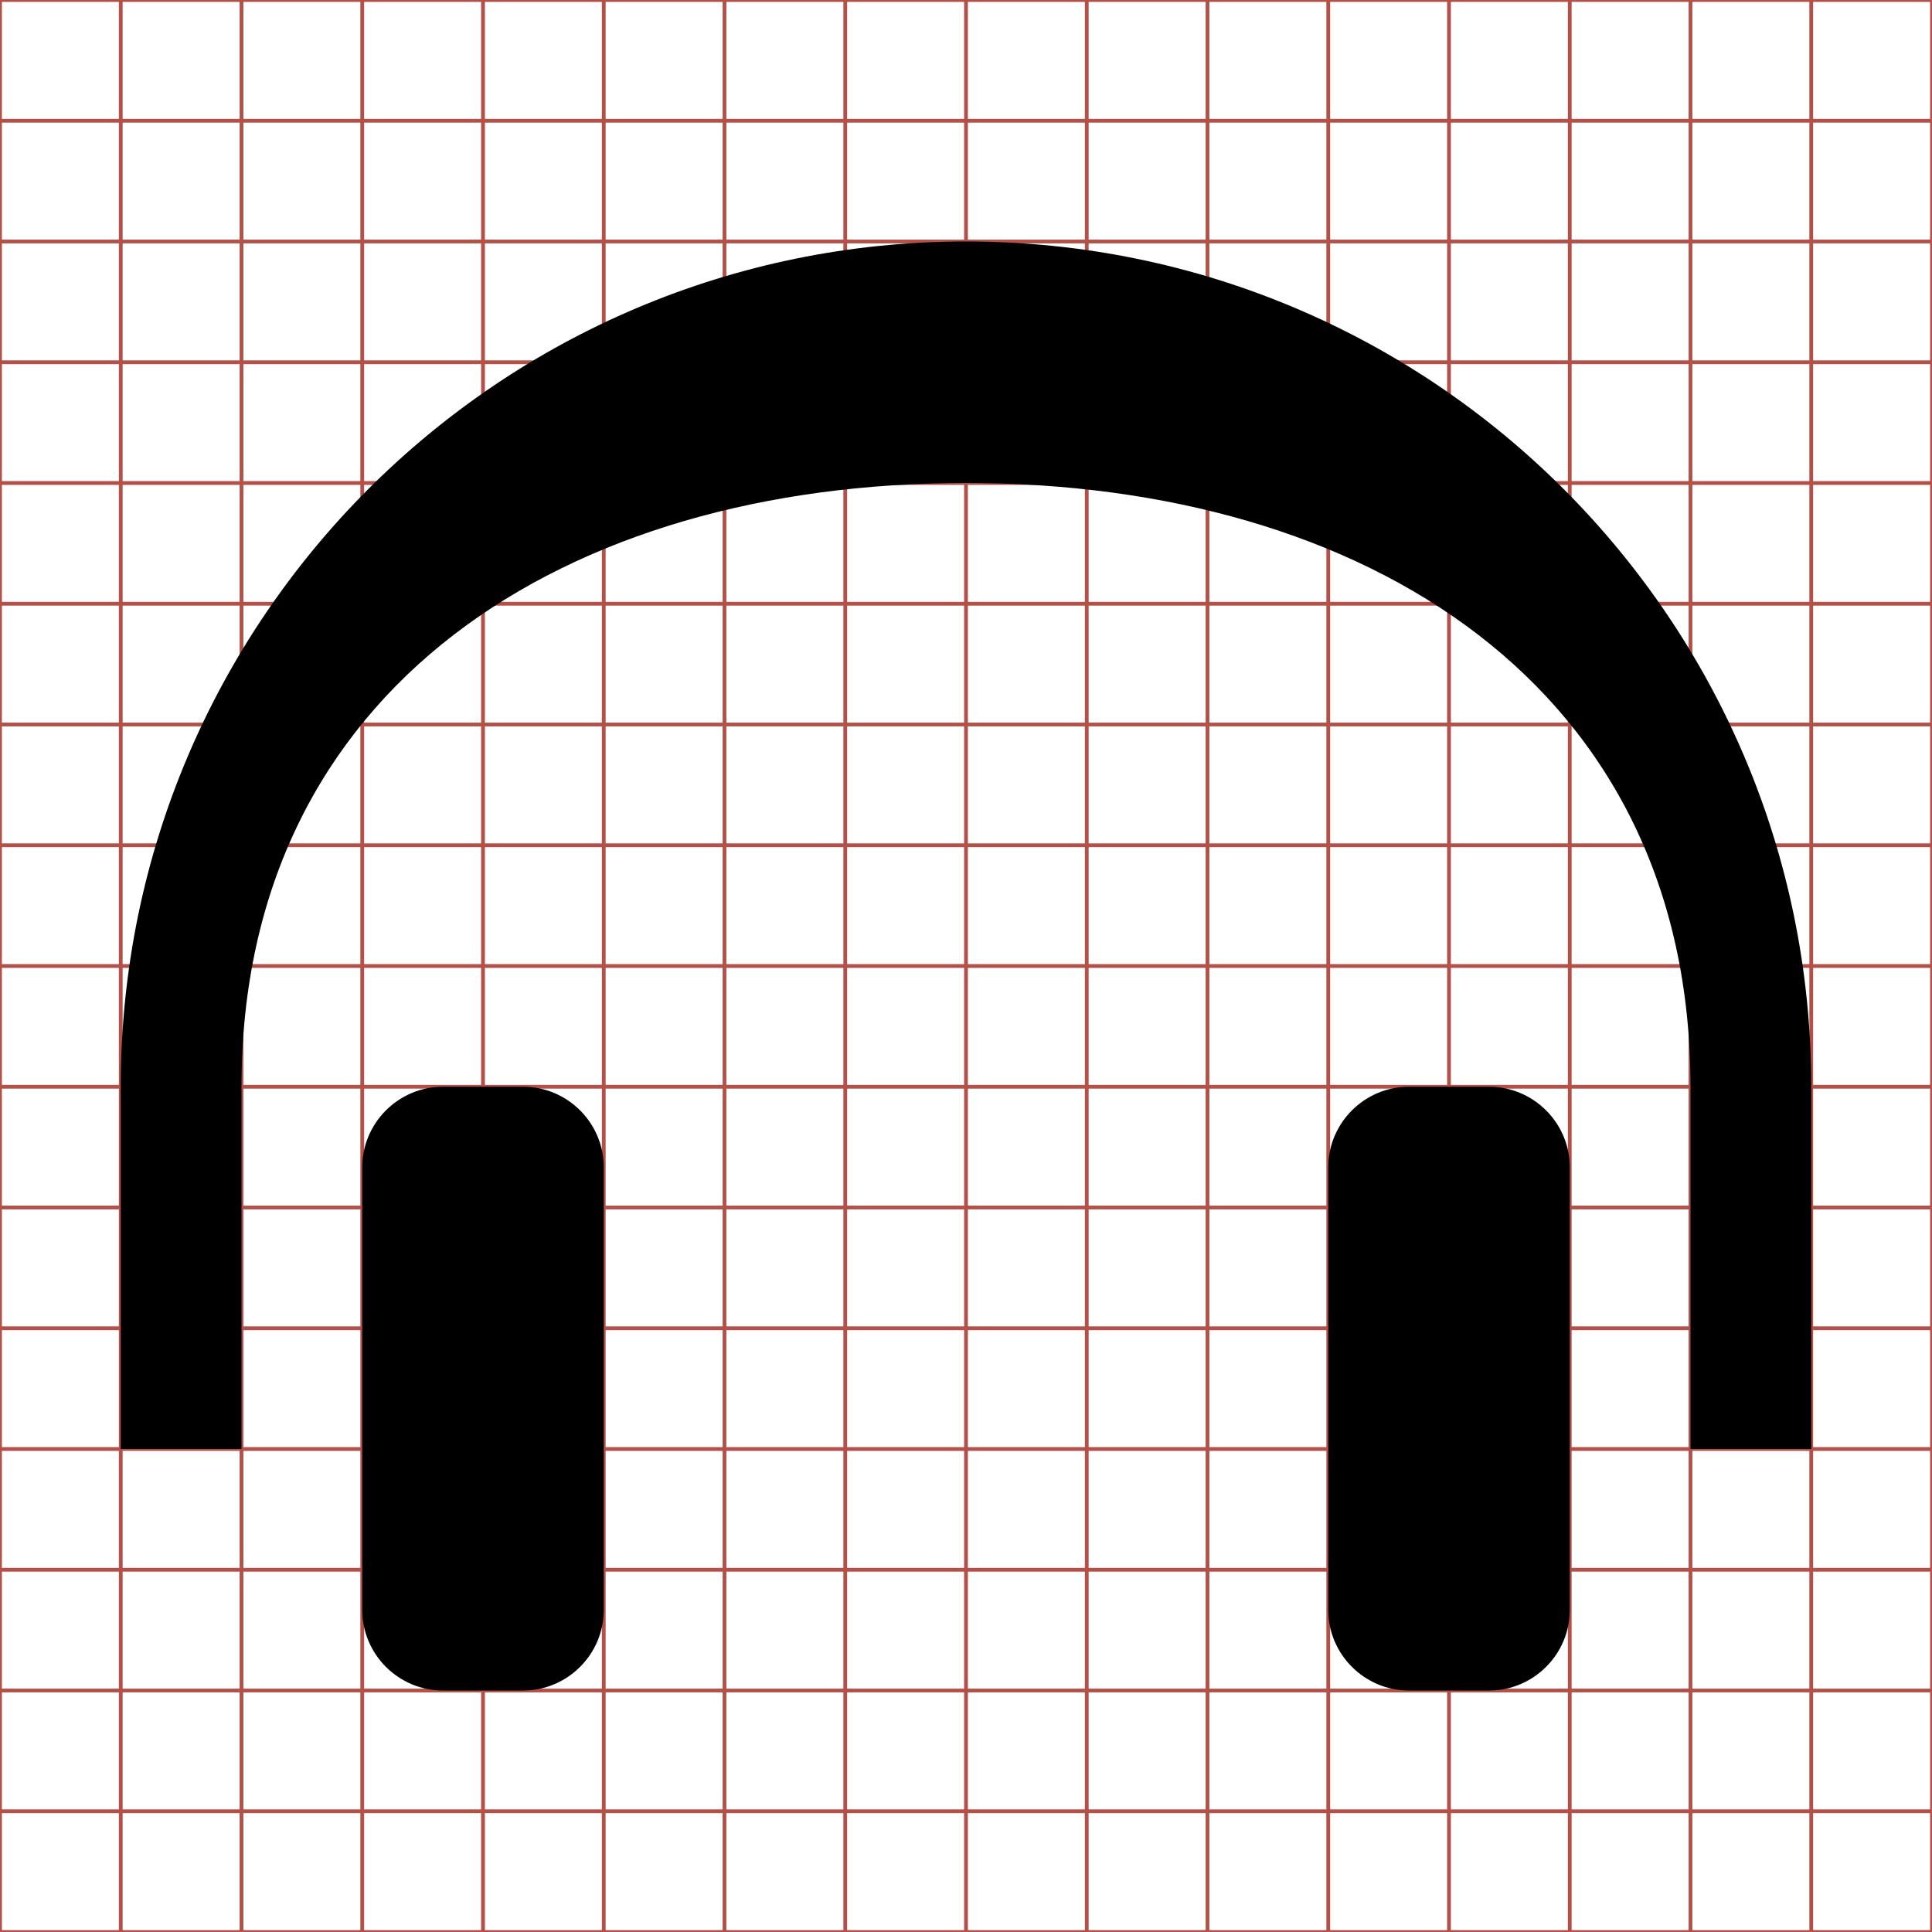
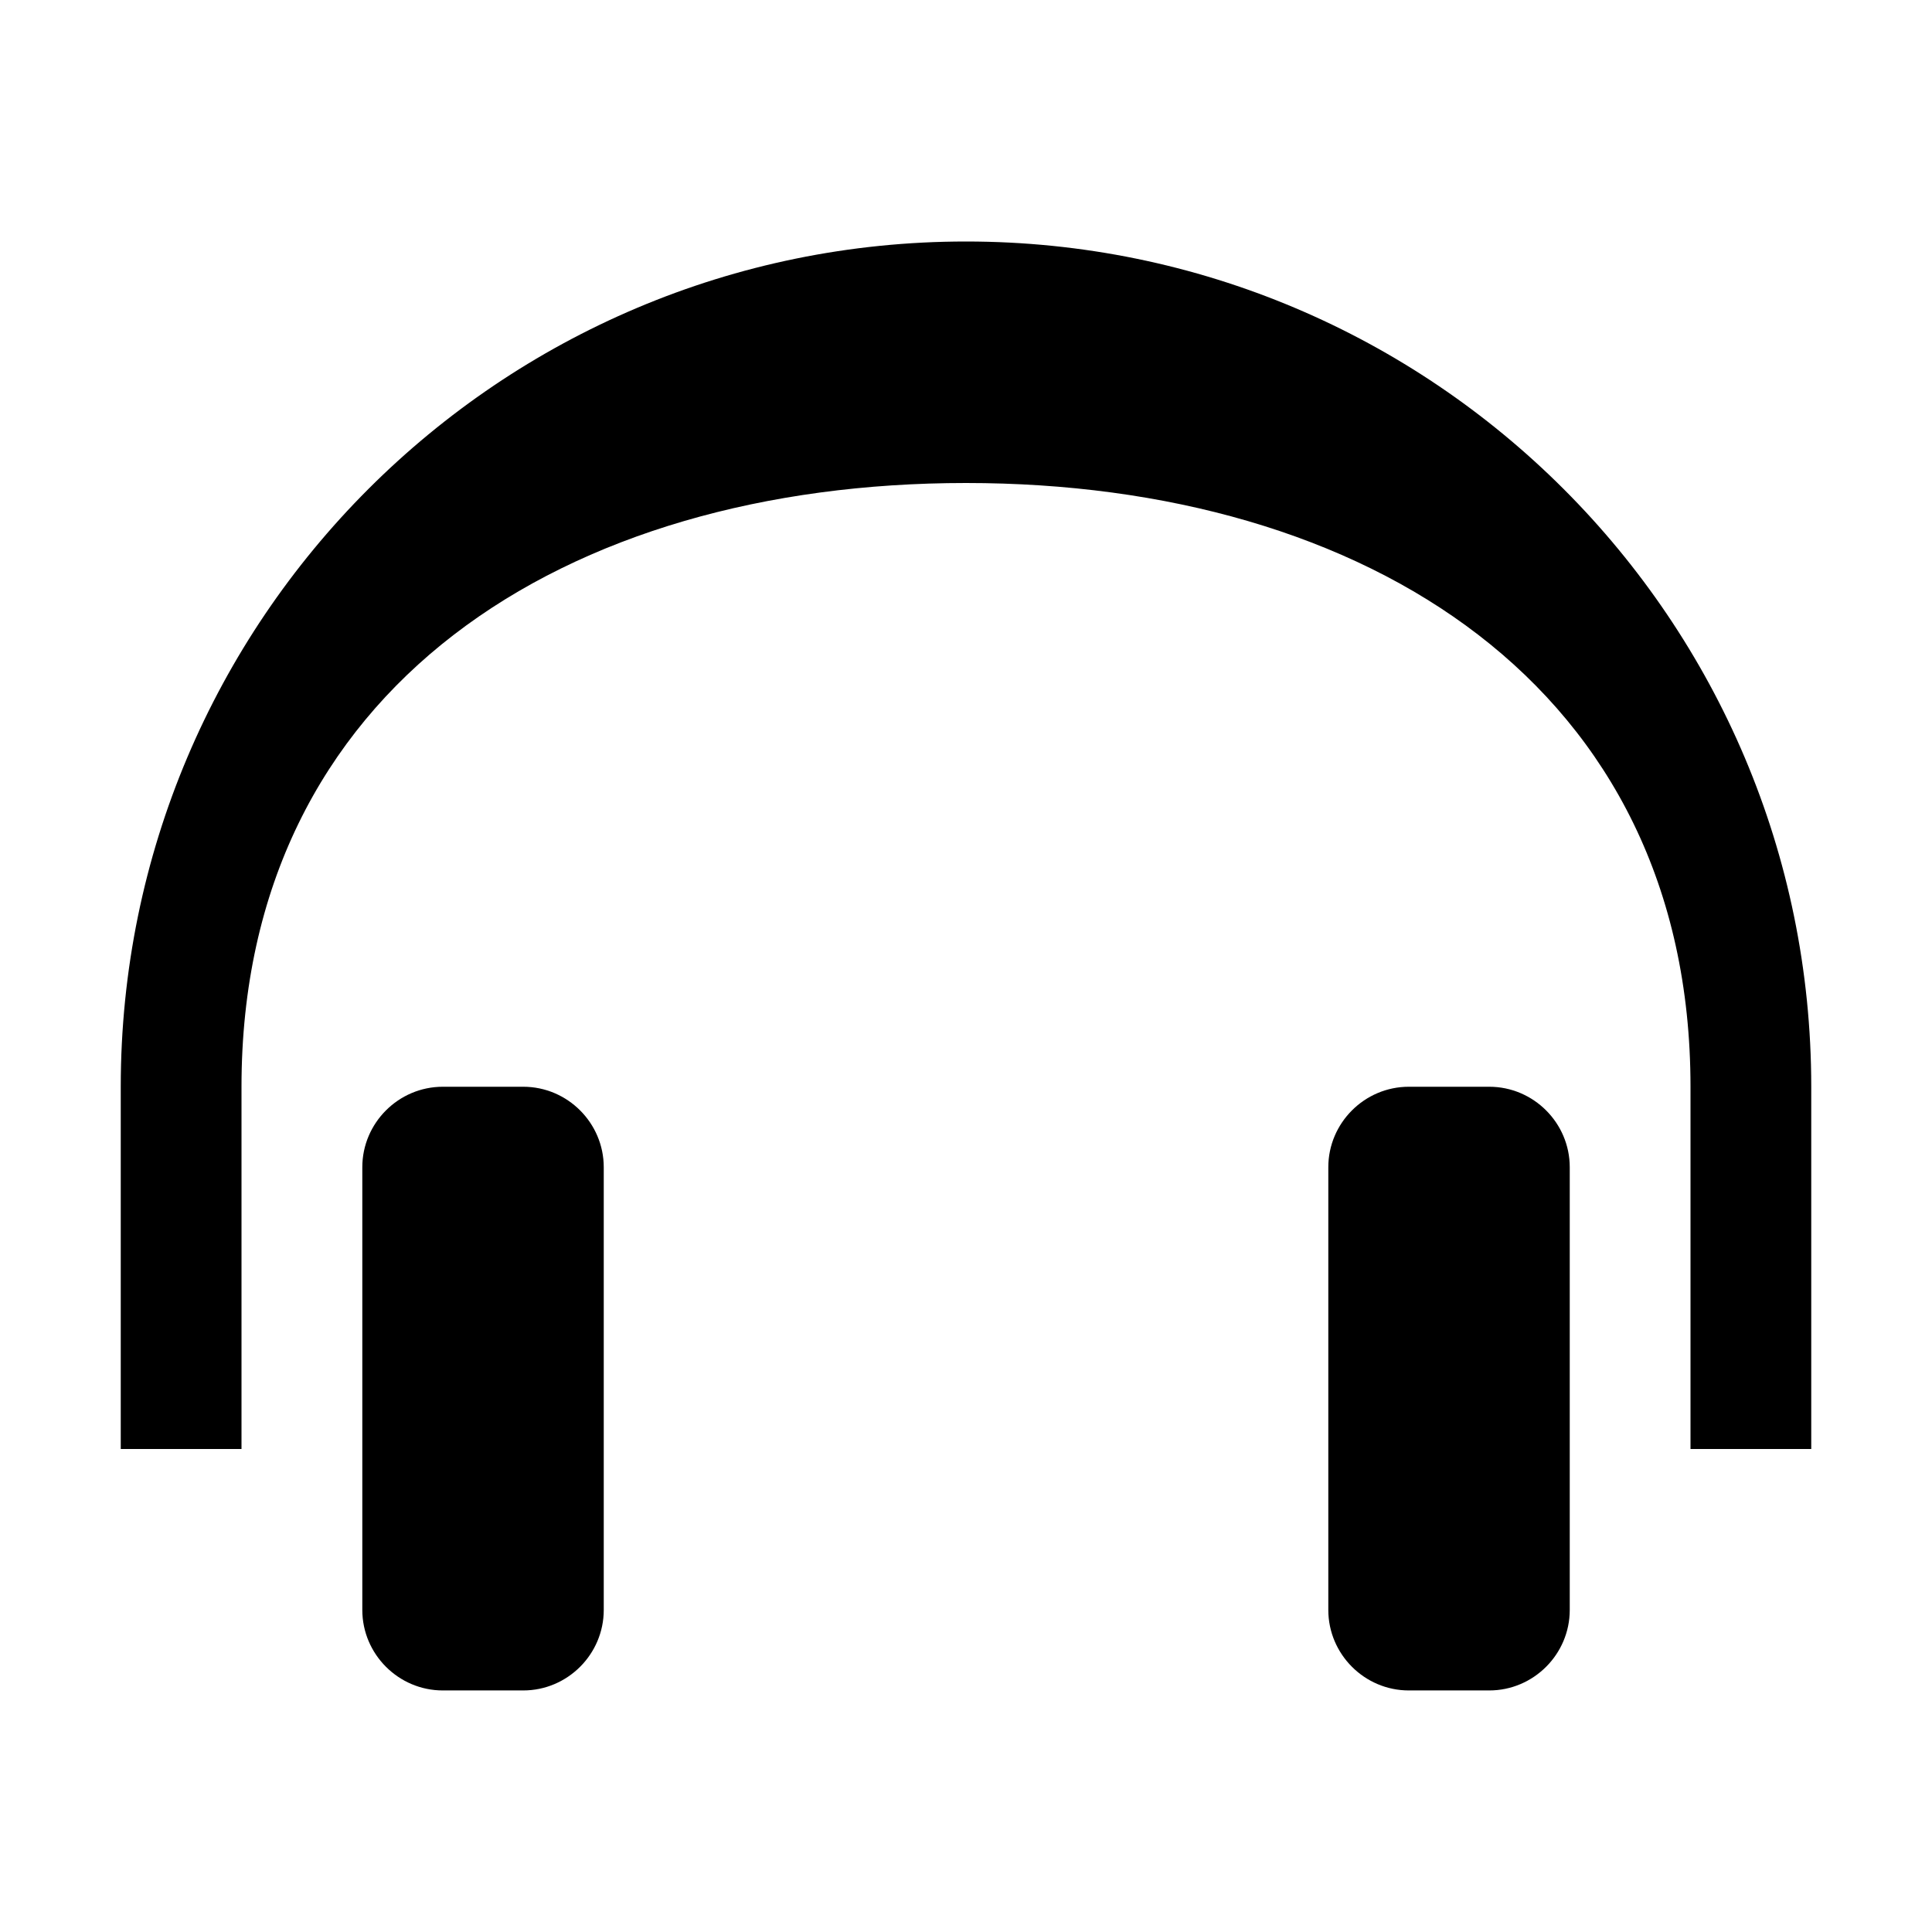
- <svg xmlns="http://www.w3.org/2000/svg" width="512" height="512" viewBox="0 0 512 512" fill="#000000">
-   <g class="svgGrid" id="svgGrid">
-     <line stroke-width="1" stroke="#B35047" x1="32" x2="32" y1="0" y2="512" />
-     <line stroke-width="1" stroke="#B35047" x1="64" x2="64" y1="0" y2="512" />
-     <line stroke-width="1" stroke="#B35047" x1="96" x2="96" y1="0" y2="512" />
-     <line stroke-width="1" stroke="#B35047" x1="128" x2="128" y1="0" y2="512" />
-     <line stroke-width="1" stroke="#B35047" x1="160" x2="160" y1="0" y2="512" />
-     <line stroke-width="1" stroke="#B35047" x1="192" x2="192" y1="0" y2="512" />
-     <line stroke-width="1" stroke="#B35047" x1="224" x2="224" y1="0" y2="512" />
-     <line stroke-width="1" stroke="#B35047" x1="256" x2="256" y1="0" y2="512" />
-     <line stroke-width="1" stroke="#B35047" x1="288" x2="288" y1="0" y2="512" />
-     <line stroke-width="1" stroke="#B35047" x1="320" x2="320" y1="0" y2="512" />
-     <line stroke-width="1" stroke="#B35047" x1="352" x2="352" y1="0" y2="512" />
-     <line stroke-width="1" stroke="#B35047" x1="384" x2="384" y1="0" y2="512" />
-     <line stroke-width="1" stroke="#B35047" x1="416" x2="416" y1="0" y2="512" />
-     <line stroke-width="1" stroke="#B35047" x1="448" x2="448" y1="0" y2="512" />
-     <line stroke-width="1" stroke="#B35047" x1="480" x2="480" y1="0" y2="512" />
-     <line stroke-width="1" stroke="#B35047" x1="0" x2="512" y1="32" y2="32" />
-     <line stroke-width="1" stroke="#B35047" x1="0" x2="512" y1="64" y2="64" />
-     <line stroke-width="1" stroke="#B35047" x1="0" x2="512" y1="96" y2="96" />
-     <line stroke-width="1" stroke="#B35047" x1="0" x2="512" y1="128" y2="128" />
-     <line stroke-width="1" stroke="#B35047" x1="0" x2="512" y1="160" y2="160" />
-     <line stroke-width="1" stroke="#B35047" x1="0" x2="512" y1="192" y2="192" />
-     <line stroke-width="1" stroke="#B35047" x1="0" x2="512" y1="224" y2="224" />
-     <line stroke-width="1" stroke="#B35047" x1="0" x2="512" y1="256" y2="256" />
-     <line stroke-width="1" stroke="#B35047" x1="0" x2="512" y1="288" y2="288" />
-     <line stroke-width="1" stroke="#B35047" x1="0" x2="512" y1="320" y2="320" />
-     <line stroke-width="1" stroke="#B35047" x1="0" x2="512" y1="352" y2="352" />
-     <line stroke-width="1" stroke="#B35047" x1="0" x2="512" y1="384" y2="384" />
-     <line stroke-width="1" stroke="#B35047" x1="0" x2="512" y1="416" y2="416" />
-     <line stroke-width="1" stroke="#B35047" x1="0" x2="512" y1="448" y2="448" />
-     <line stroke-width="1" stroke="#B35047" x1="0" x2="512" y1="480" y2="480" />
-     <rect x="0" y="0" width="512" height="512" fill="none" stroke-width="1" stroke="#B35047" />
-   </g>
-   <path d="M 256.001,64.00C 132.288,64.00, 32.00,164.288, 32.00,288.00l0.00,96.00 l 32.00,0.00 l0.00-96.00 c0.00-106.039, 85.961-160.00, 192.00-160.00s 192.00,53.961, 192.00,160.00l0.00,96.00 l 32.00,0.00 l0.00-96.00 C 480.001,164.288, 379.712,64.00, 256.001,64.00zM 138.667,288.00l-21.333,0.00 C 105.60,288.00, 96.00,297.60, 96.00,309.333l0.00,117.334 C 96.00,438.399, 105.60,448.00, 117.333,448.00l 21.333,0.00 C 150.40,448.00, 160.00,438.399, 160.00,426.667L 160.00,309.333 C 160.00,297.60, 150.40,288.00, 138.667,288.00zM 394.666,288.00l-21.334,0.00 c-11.731,0.00-21.331,9.60-21.331,21.333l0.00,117.334 c0.00,11.732, 9.60,21.333, 21.331,21.333l 21.334,0.00 C 406.40,448.00, 416.00,438.399, 416.00,426.667L 416.00,309.333 C 416.001,297.60, 406.401,288.00, 394.666,288.00z" />
+ <svg xmlns="http://www.w3.org/2000/svg" version="1.1" width="32" height="32" viewBox="0 0 32 32">
+   <path d="M16 4c-7.732 0-14 6.268-14 14v6h2v-6c0-6.627 5.373-10 12-10s12 3.373 12 10v6h2v-6c0-7.732-6.268-14-14-14zM8.667 18h-1.333c-0.733 0-1.333 0.6-1.333 1.333v7.333c0 0.733 0.6 1.333 1.333 1.333h1.333c0.733 0 1.333-0.6 1.333-1.333v-7.333c0-0.733-0.6-1.333-1.333-1.333zM24.667 18h-1.333c-0.733 0-1.333 0.6-1.333 1.333v7.333c0 0.733 0.6 1.333 1.333 1.333h1.333c0.733 0 1.333-0.6 1.333-1.333v-7.333c0-0.733-0.6-1.333-1.333-1.333z" />
</svg>
